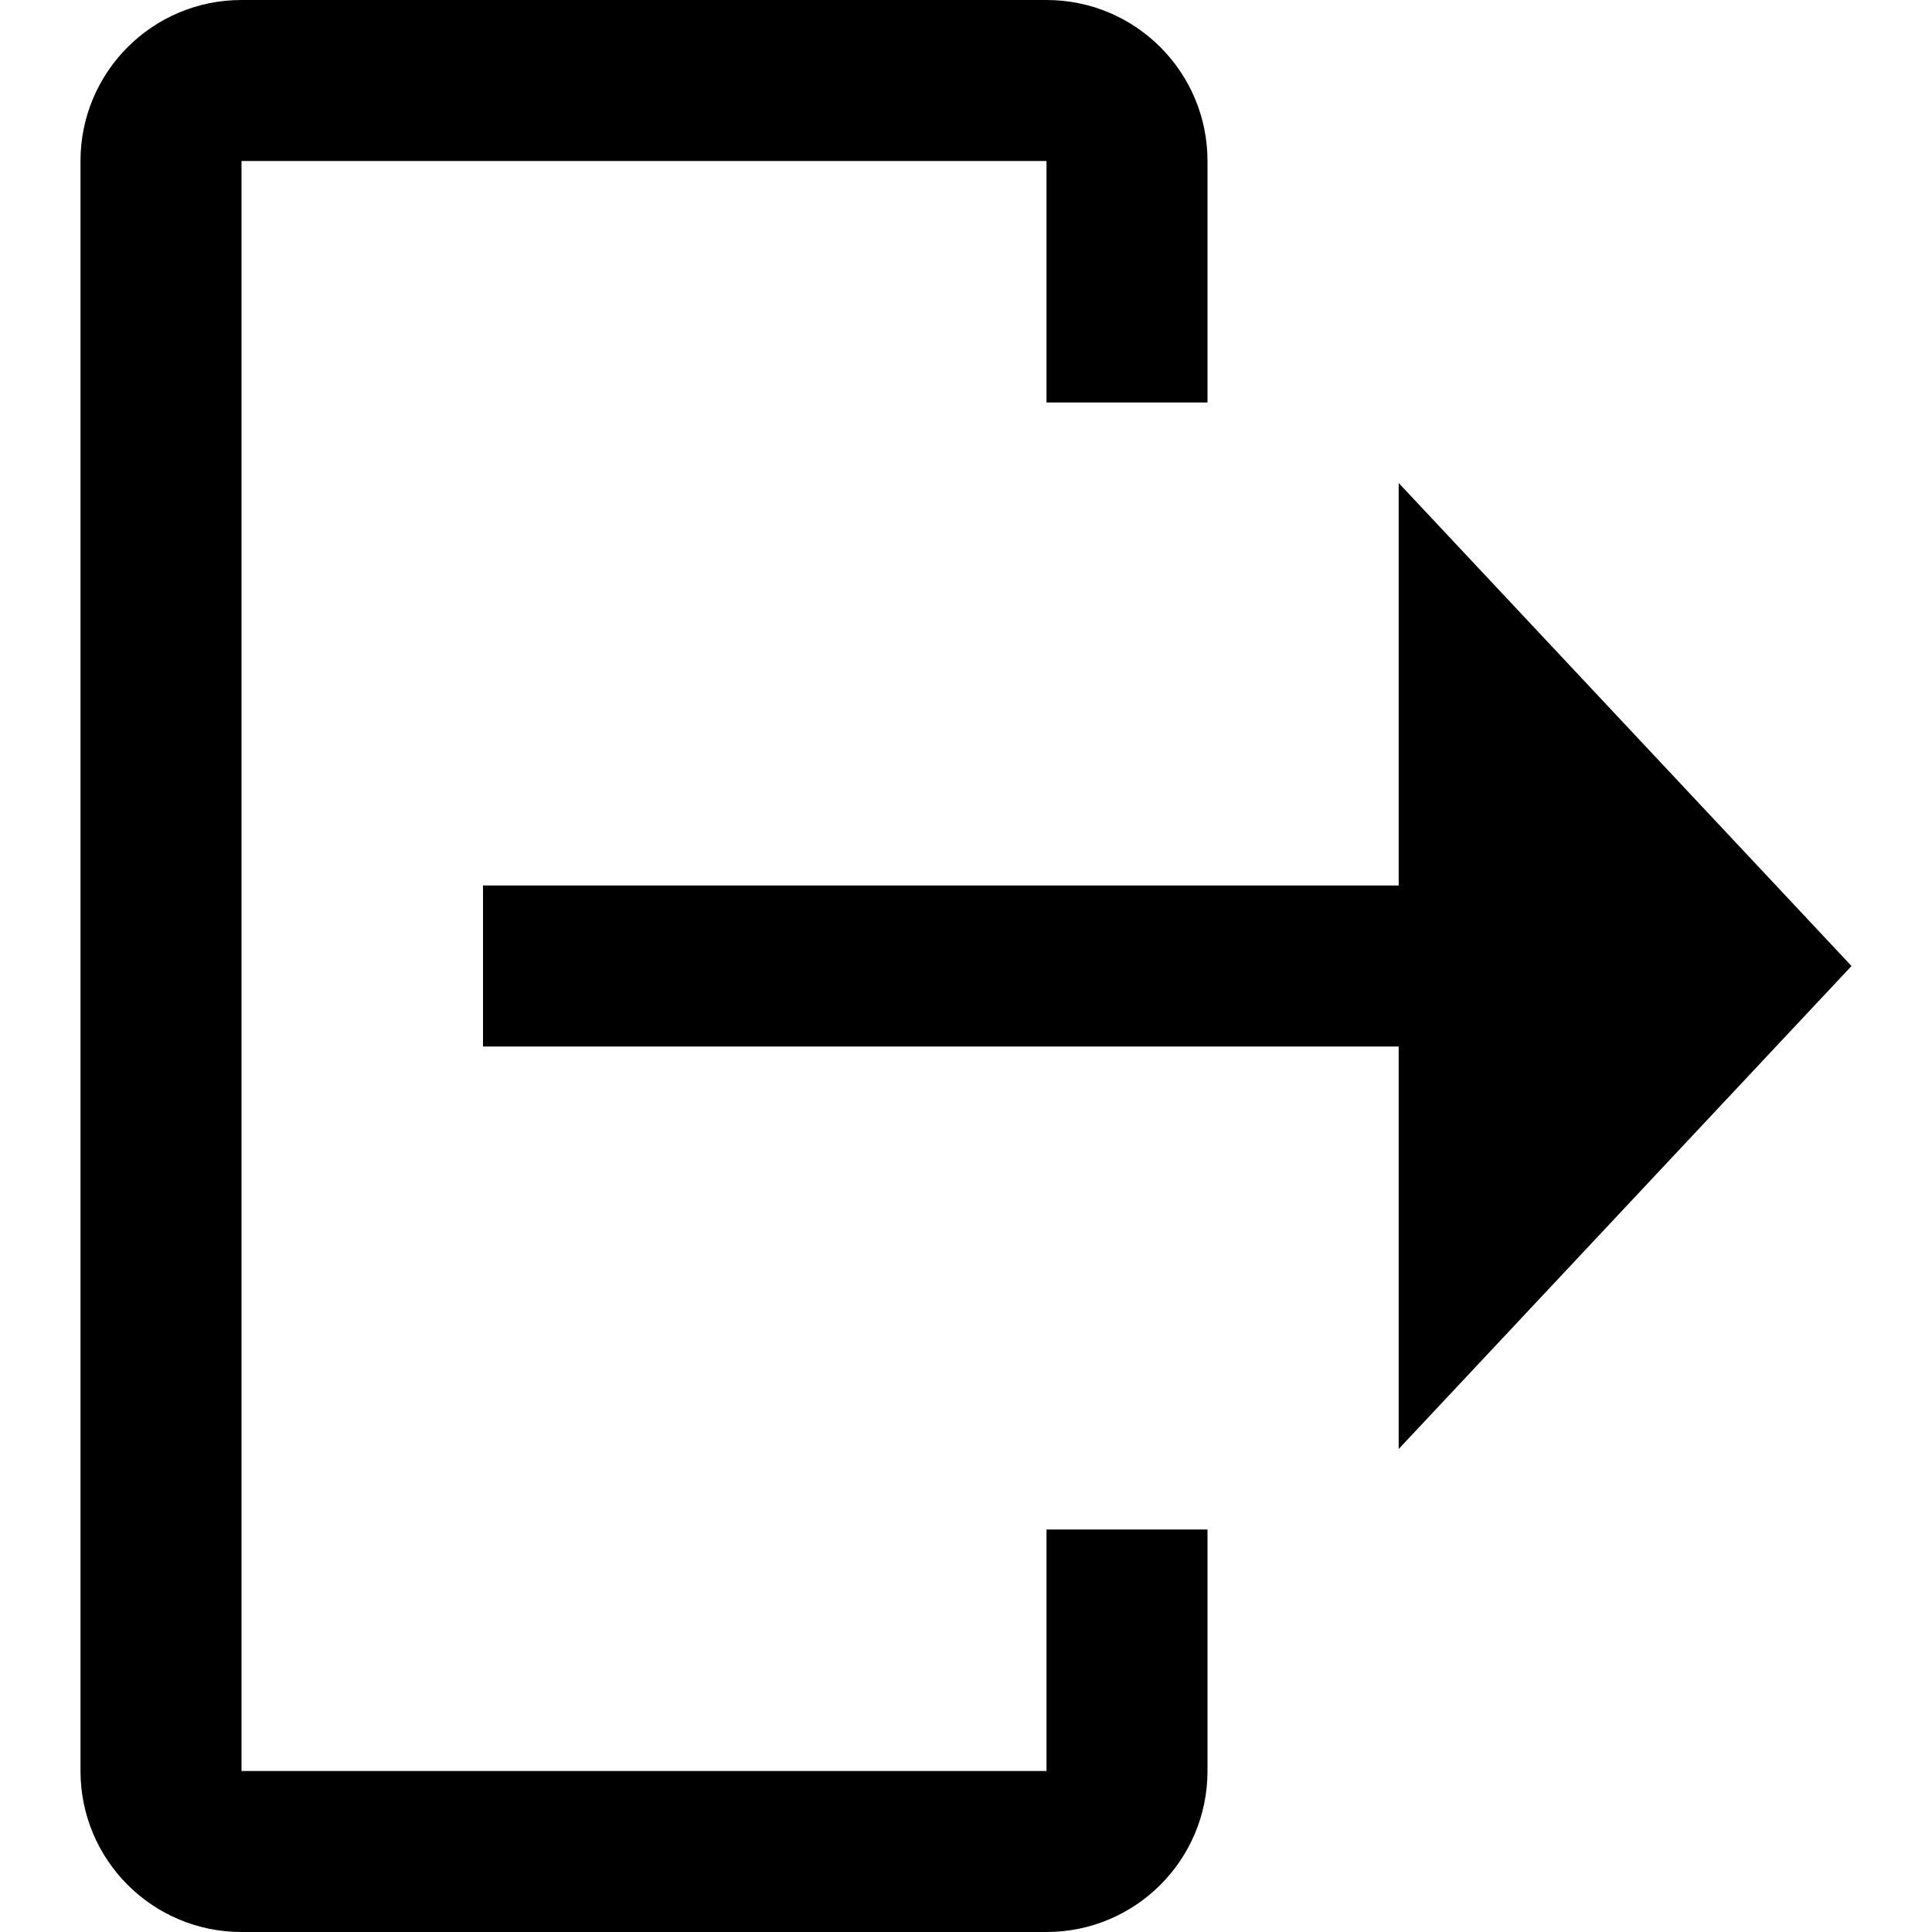
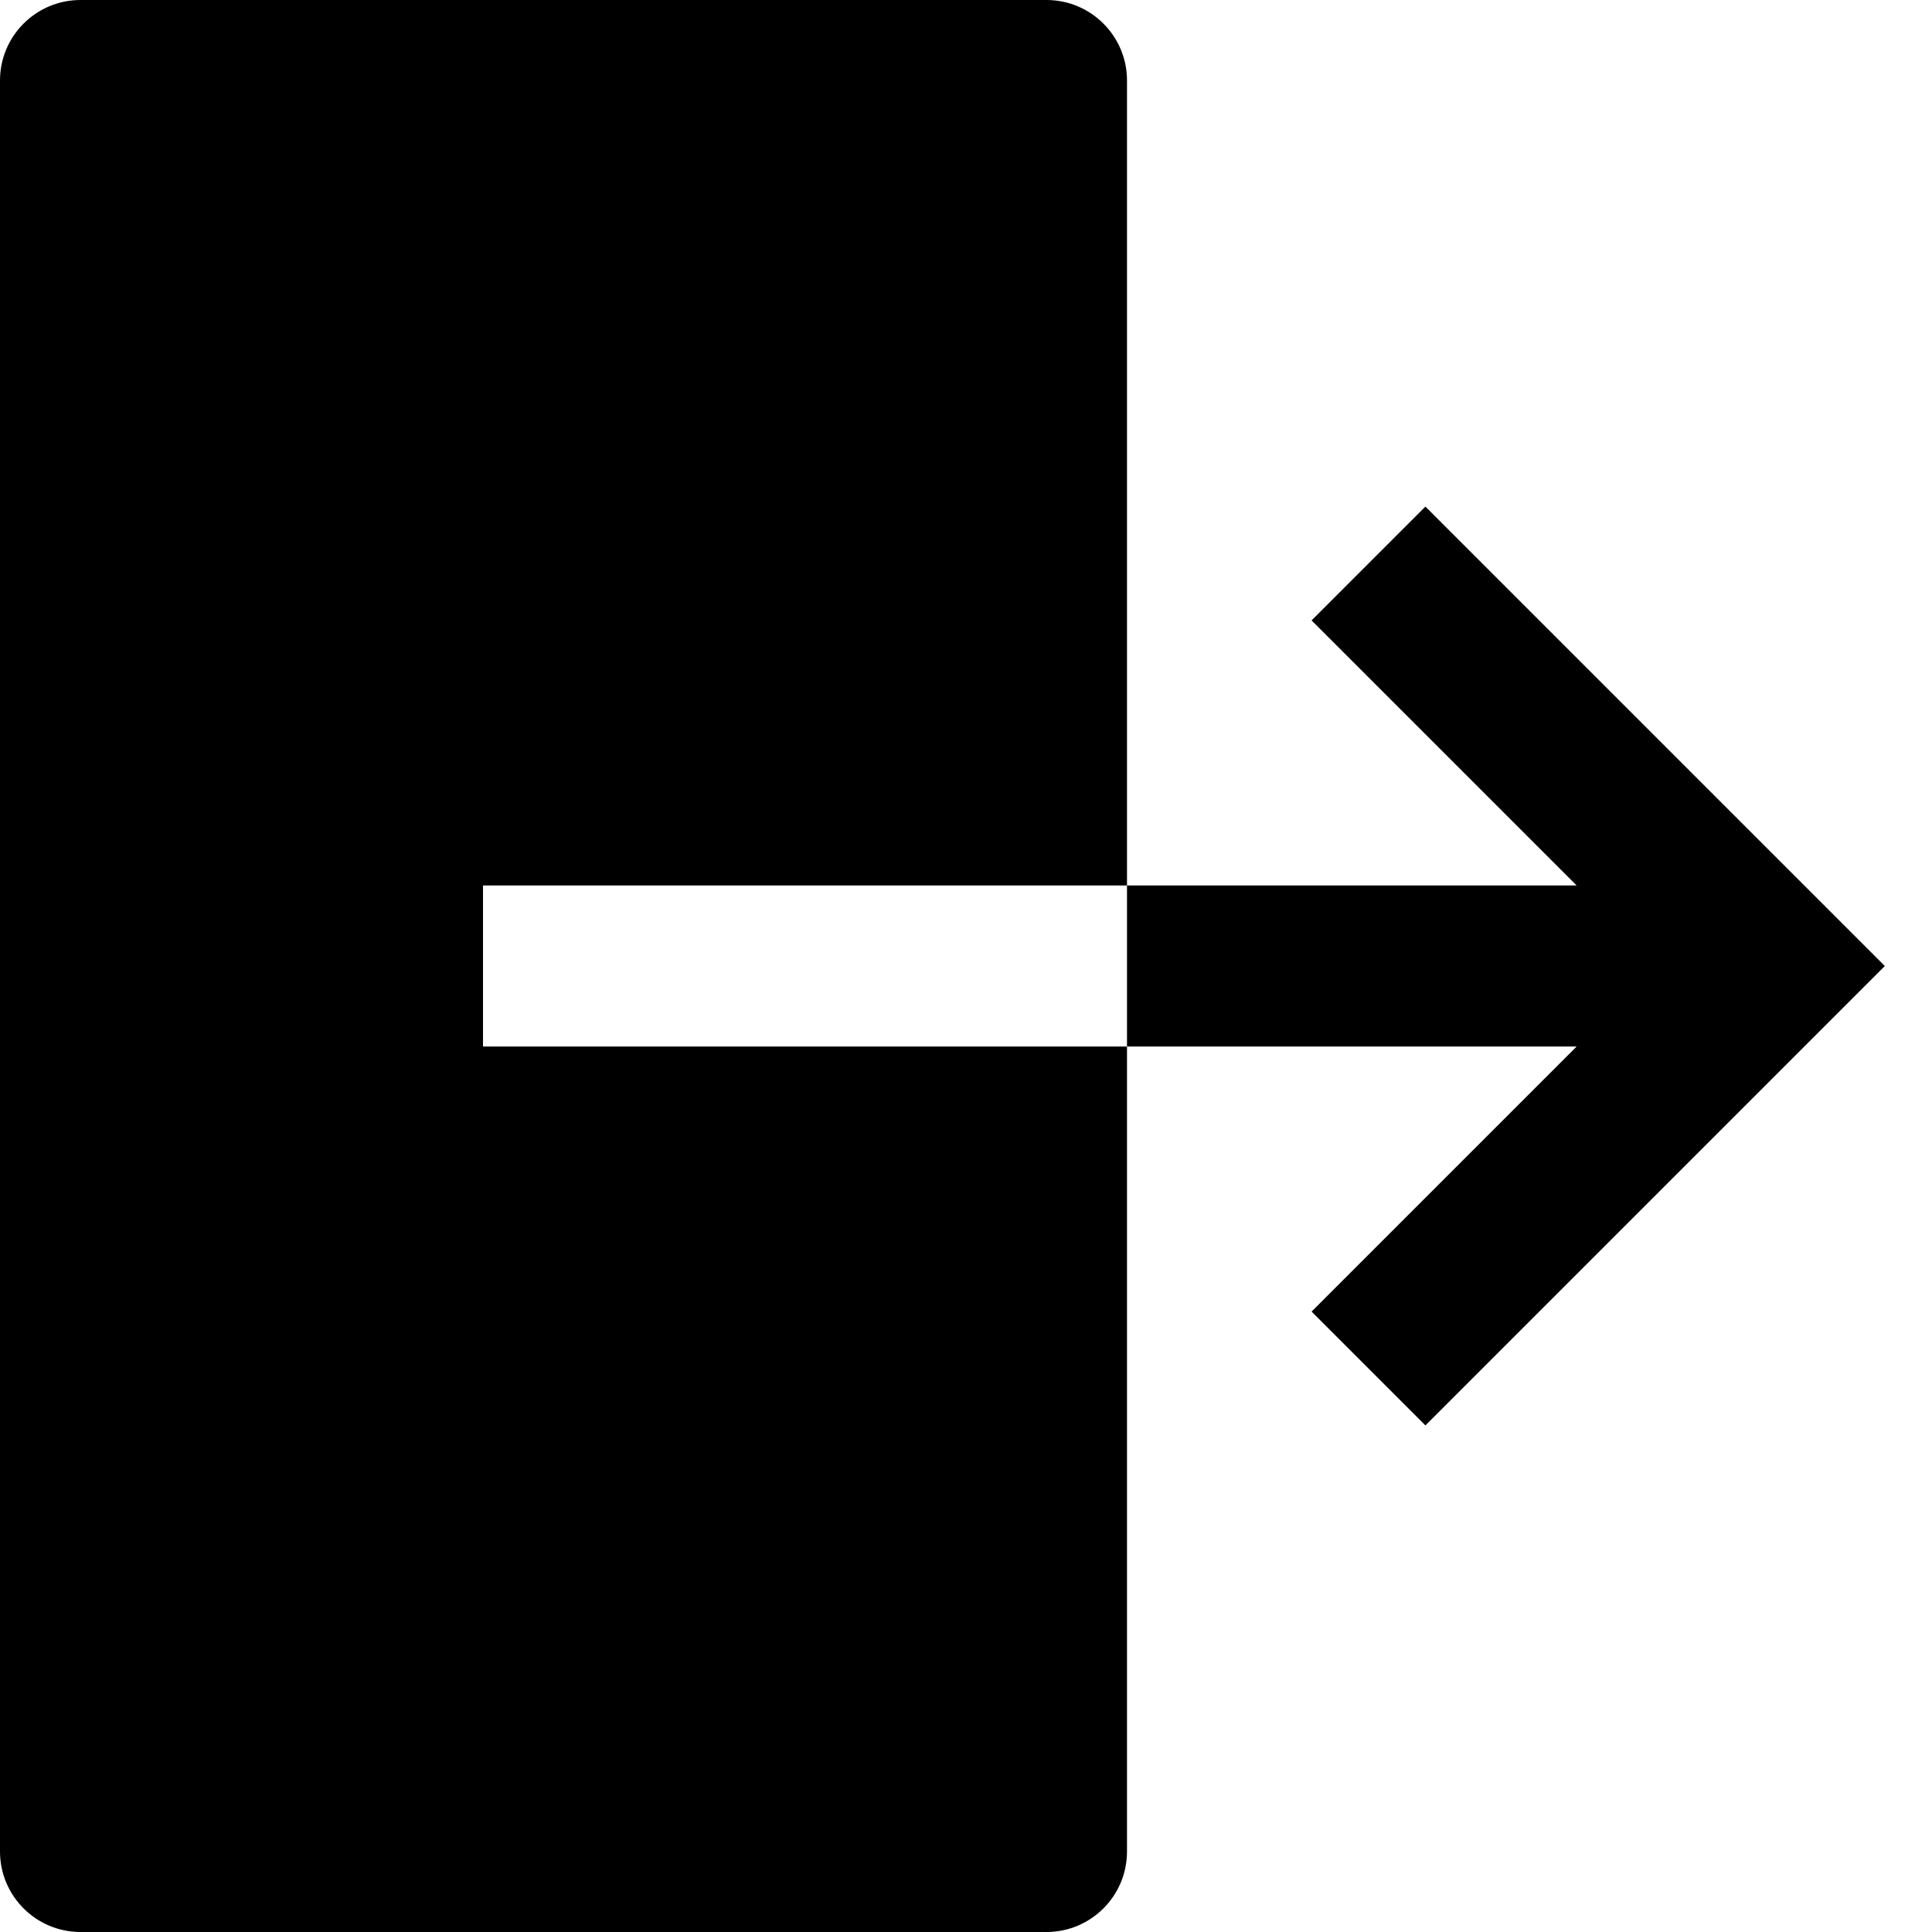
<svg xmlns="http://www.w3.org/2000/svg" width="1em" height="1em" viewBox="0 0 24 24" fill="none">
-   <path fill-rule="evenodd" clip-rule="evenodd" d="M1 2C1 0.895 1.895 0 3 0H13C14.105 0 15 0.895 15 2V5H13V2H3V22H13V19H15V22C15 23.105 14.105 24 13 24H3C1.895 24 1 23.105 1 22V2ZM17.375 6L23 12L17.375 18V13H6V11H17.375V6Z" fill="currentColor" />
+   <path fill-rule="evenodd" clip-rule="evenodd" d="M13 24H1C0.448 24 0 23.552 0 23V1C0 0.448 0.448 0 1 0H13C13.552 0 14 0.448 14 1V6.545L14 11H6V13L14 13V17.454V23C14 23.552 13.552 24 13 24ZM19.586 13H14V11H19.586L16.293 7.707L17.707 6.293L23.414 12L17.707 17.707L16.293 16.293L19.586 13Z" fill="currentColor" />
</svg>
